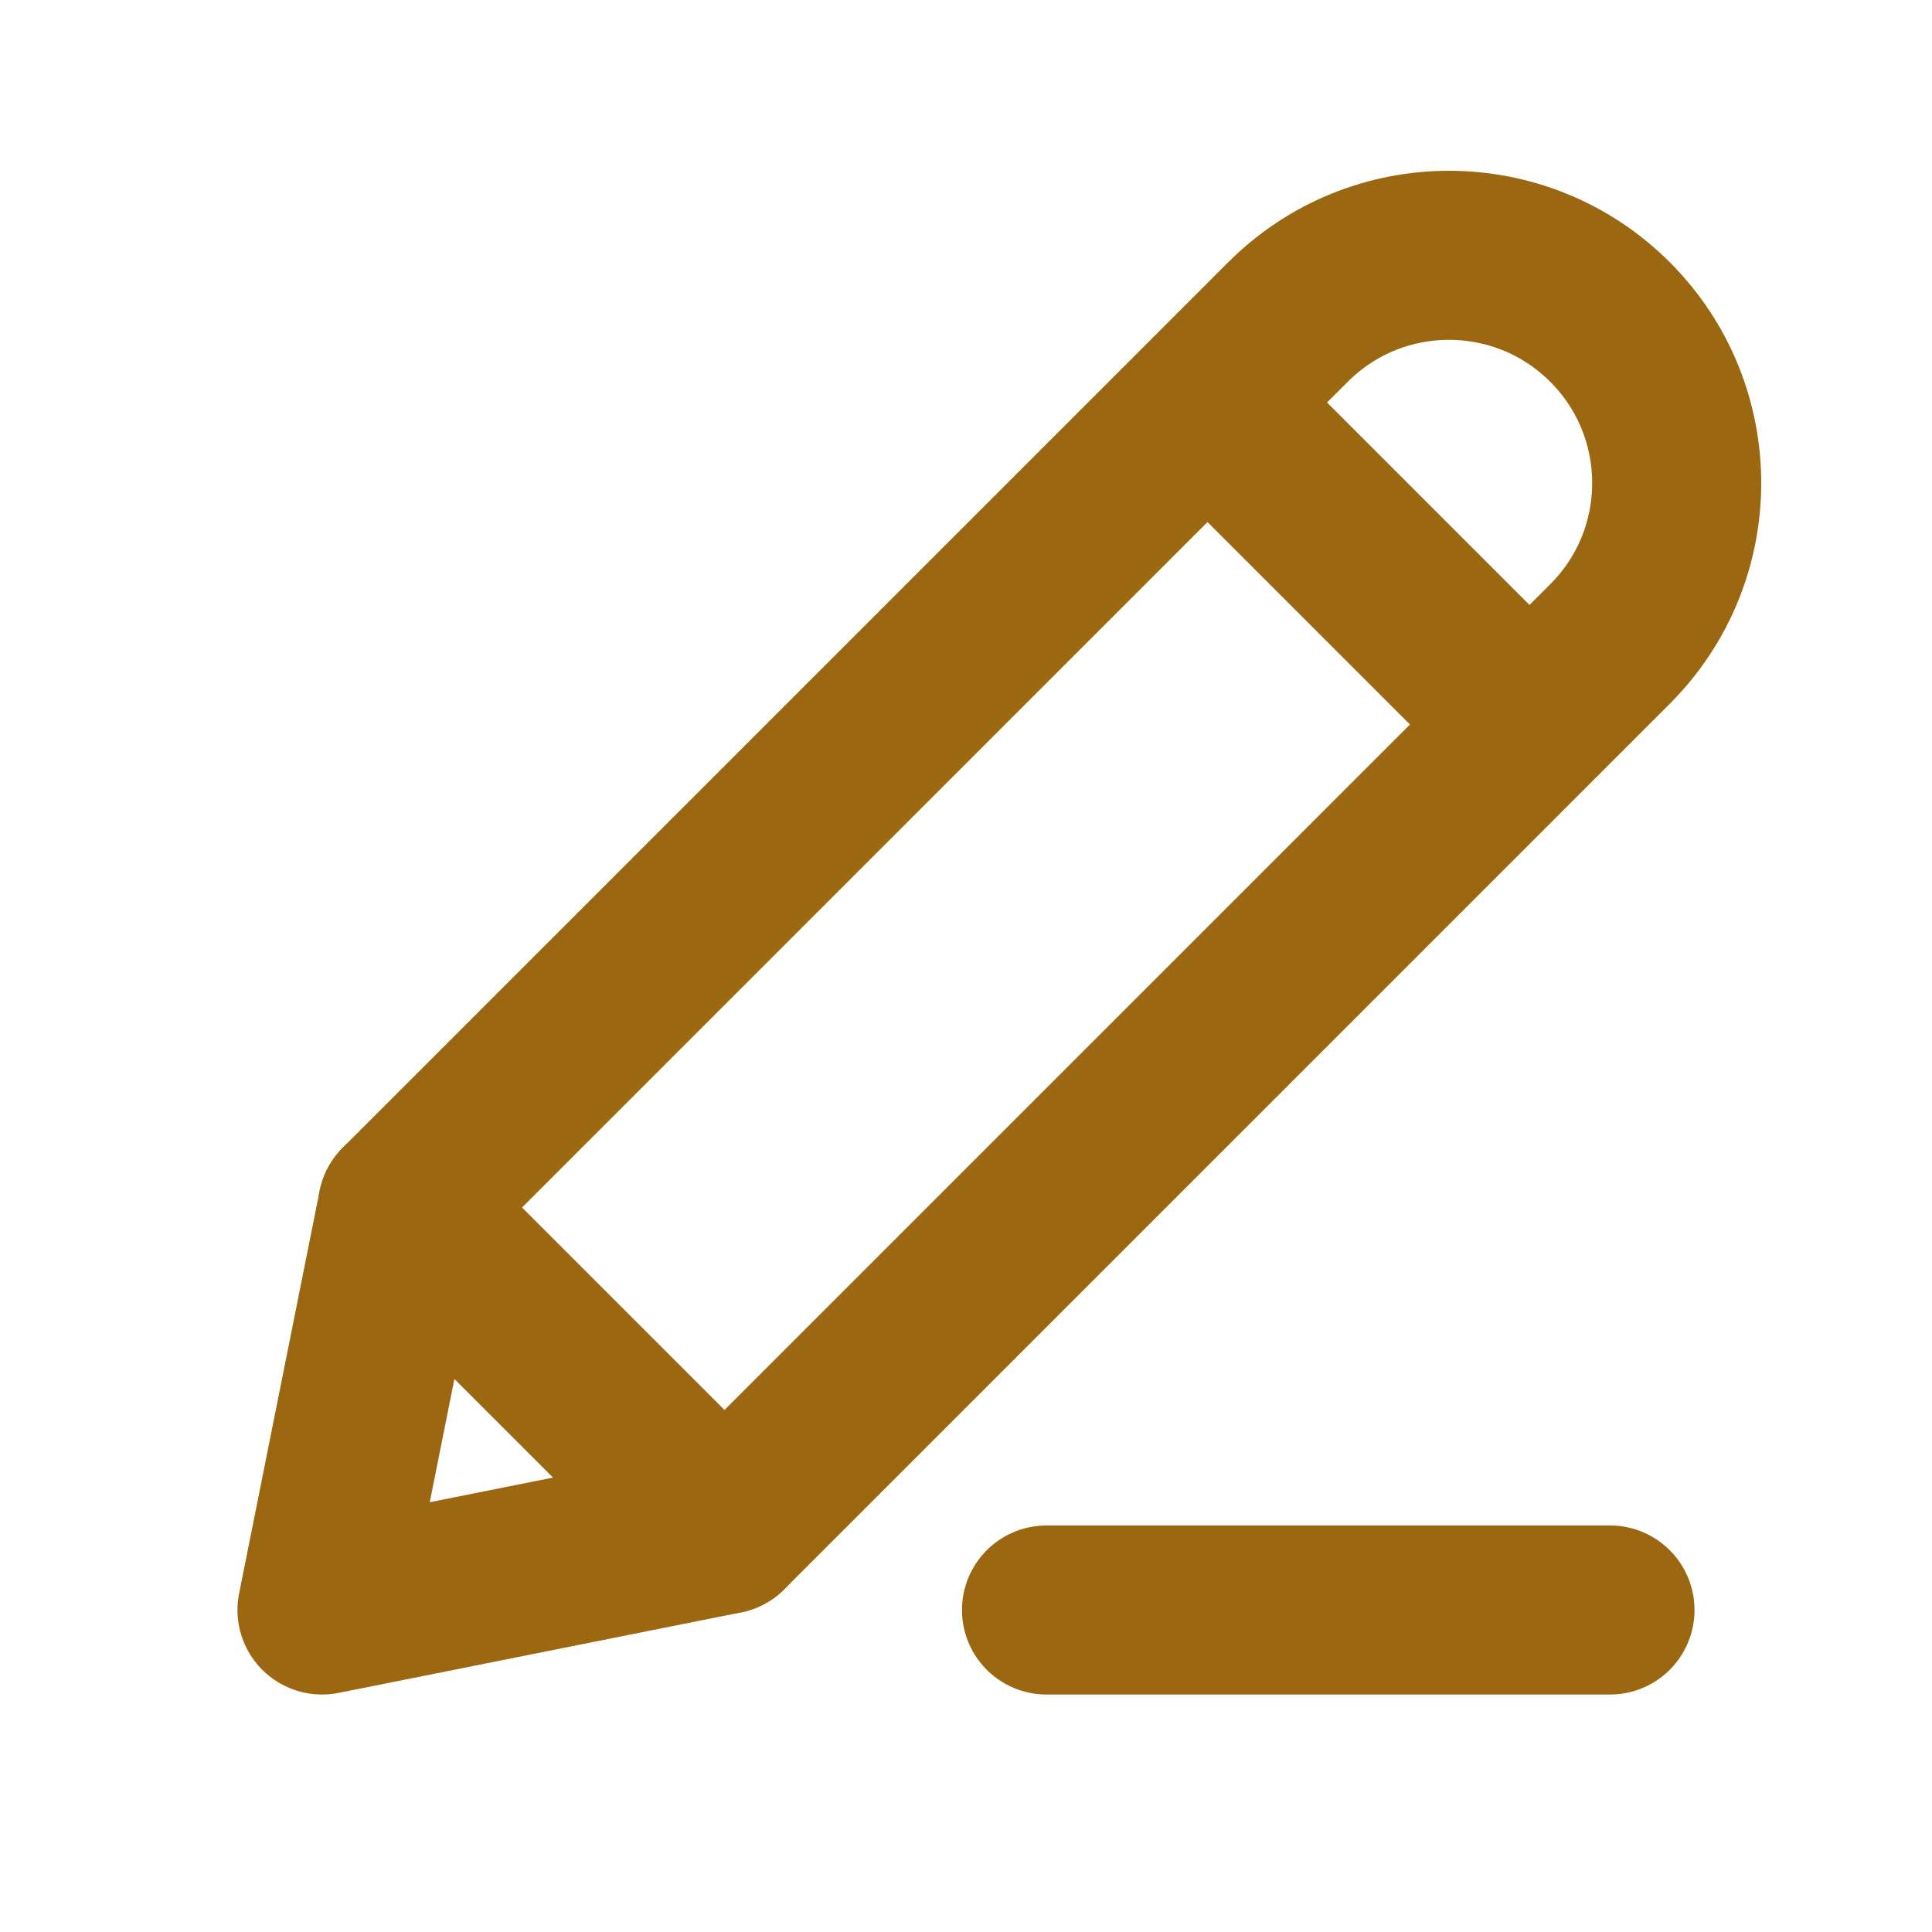
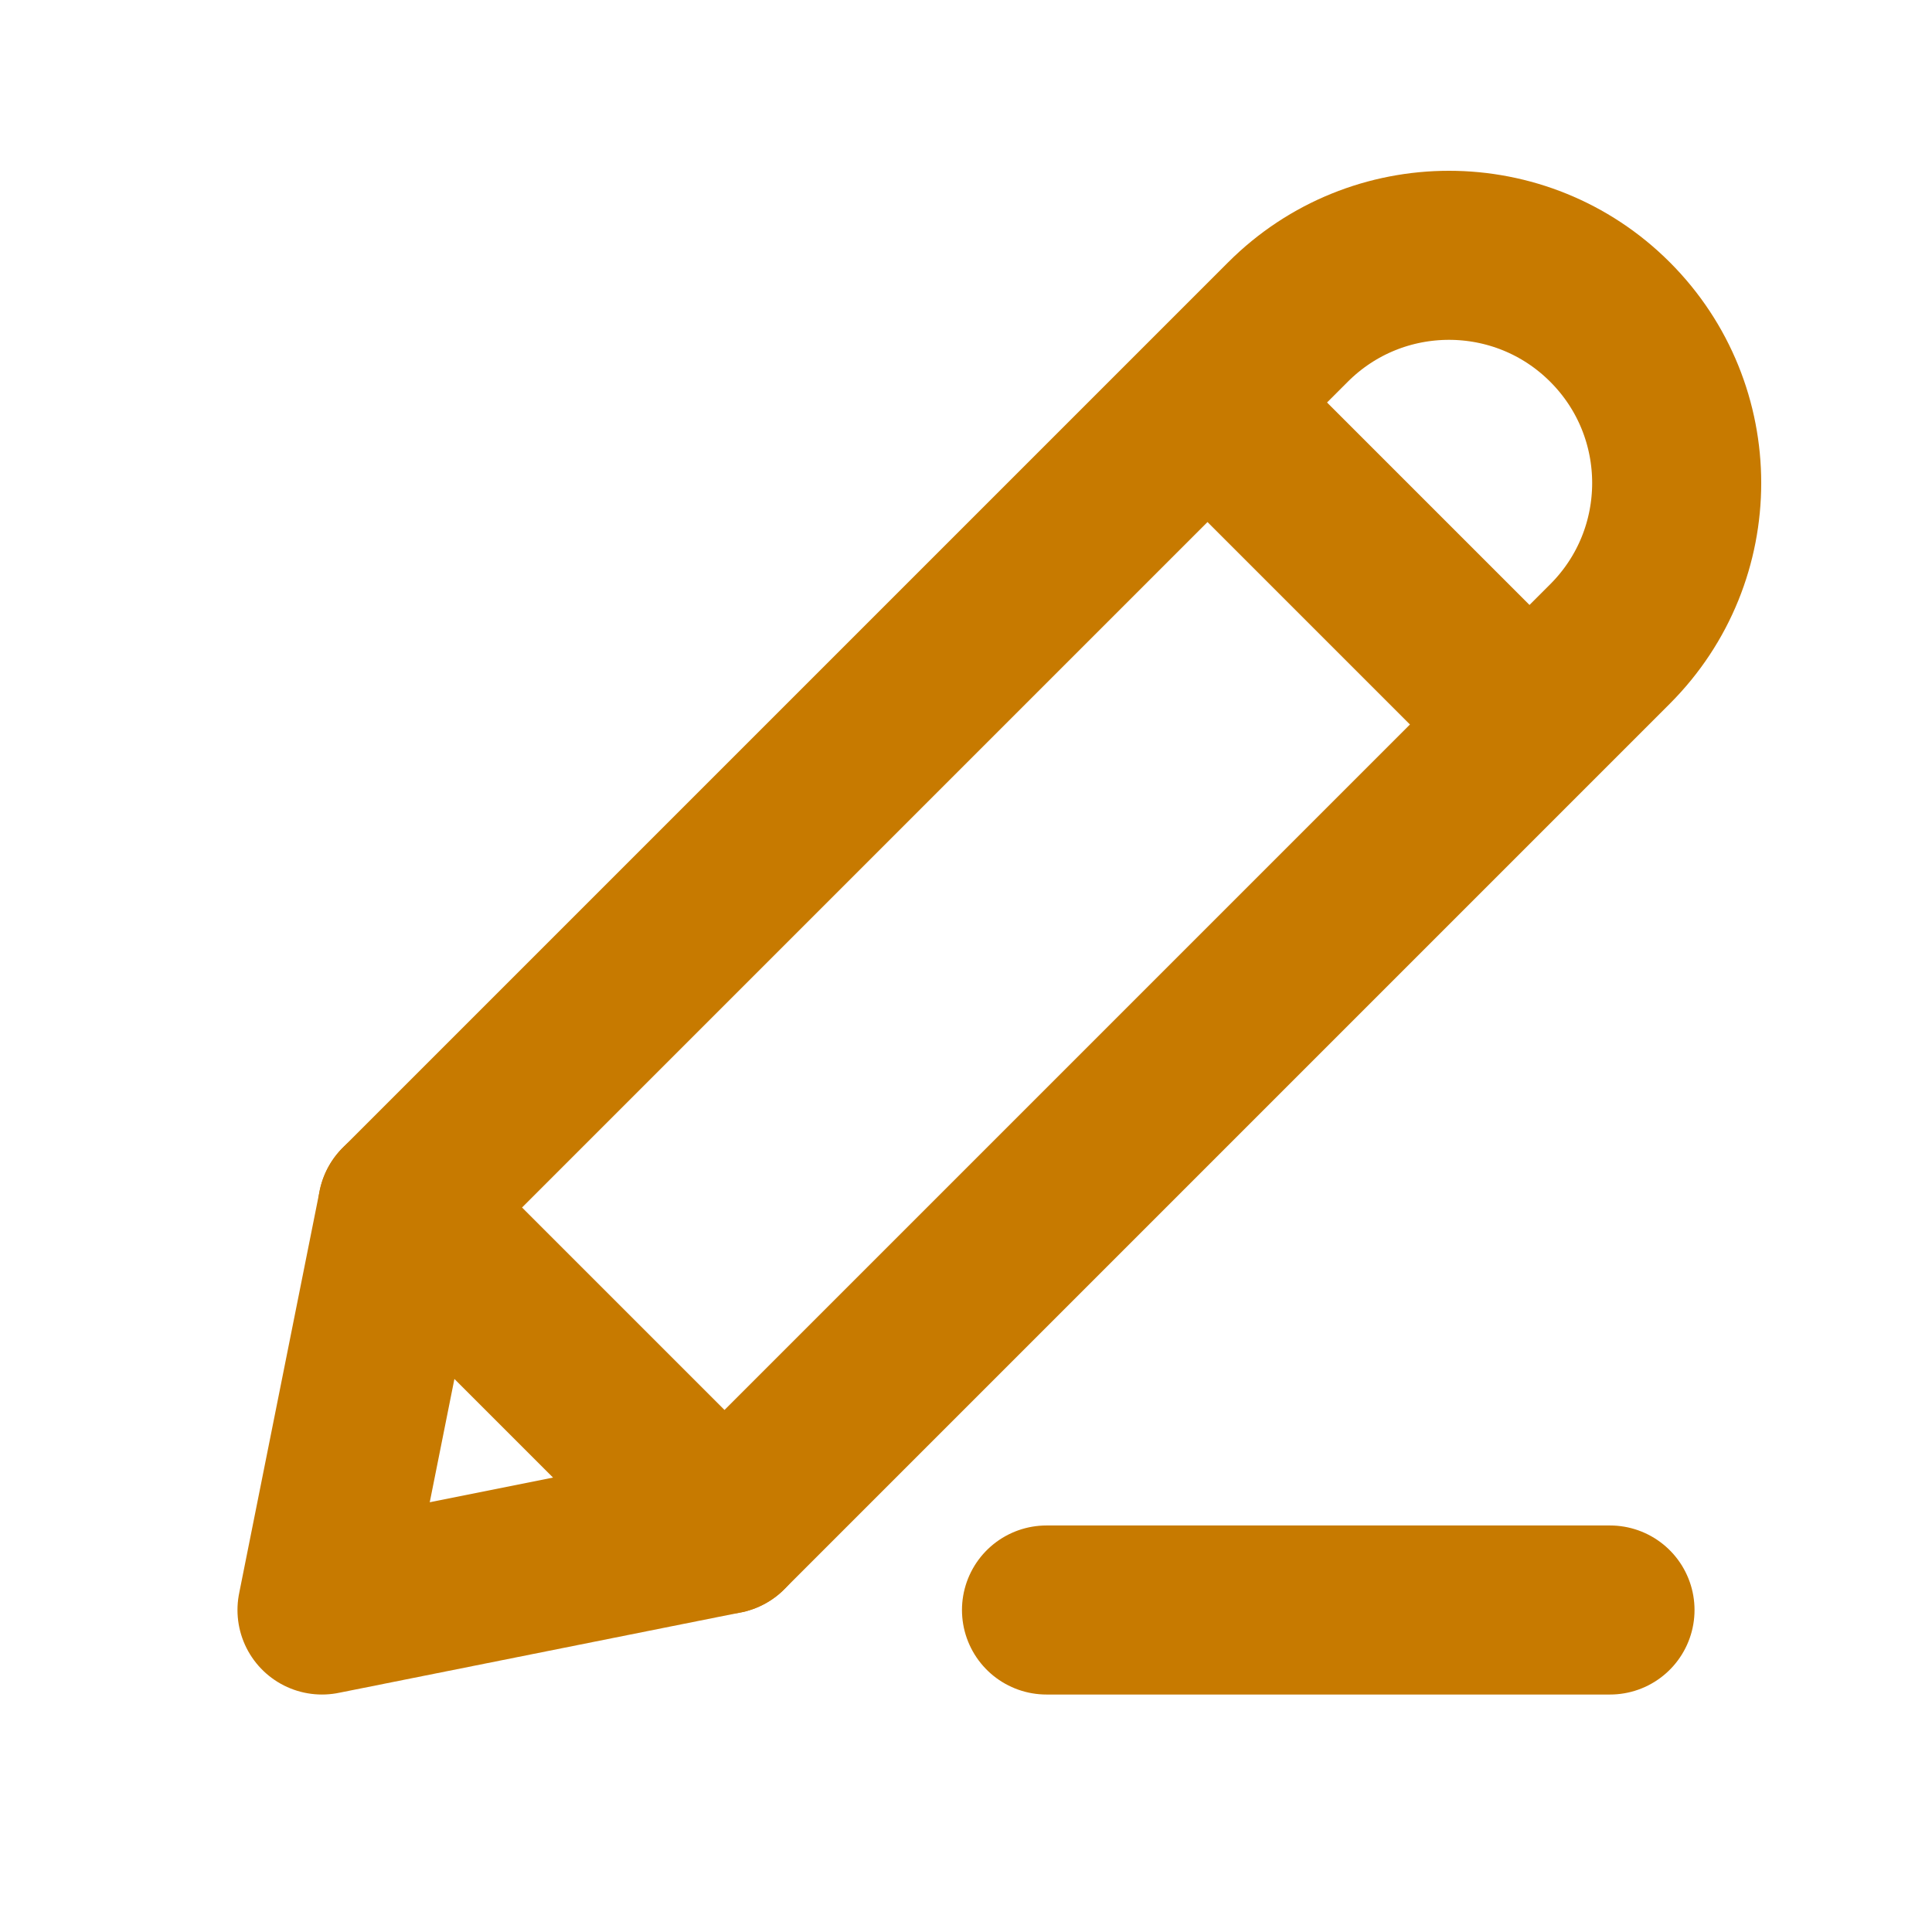
- <svg xmlns="http://www.w3.org/2000/svg" width="24" height="24" viewBox="0 0 24 24" fill="none" stroke="#9c6711" stroke-width="2.1" stroke-linecap="round" stroke-linejoin="round">
+ <svg xmlns="http://www.w3.org/2000/svg" width="24" height="24" viewBox="0 0 24 24" fill="none" stroke="#c77a00" stroke-width="2.1" stroke-linecap="round" stroke-linejoin="round">
  <path d="m15 5 4 4M5 15l-1 5 5-1L20 8a2.8 2.8 0 0 0-4-4L5 15Z" />
  <path d="m5 15 4 4M13 20h7" />
</svg>
